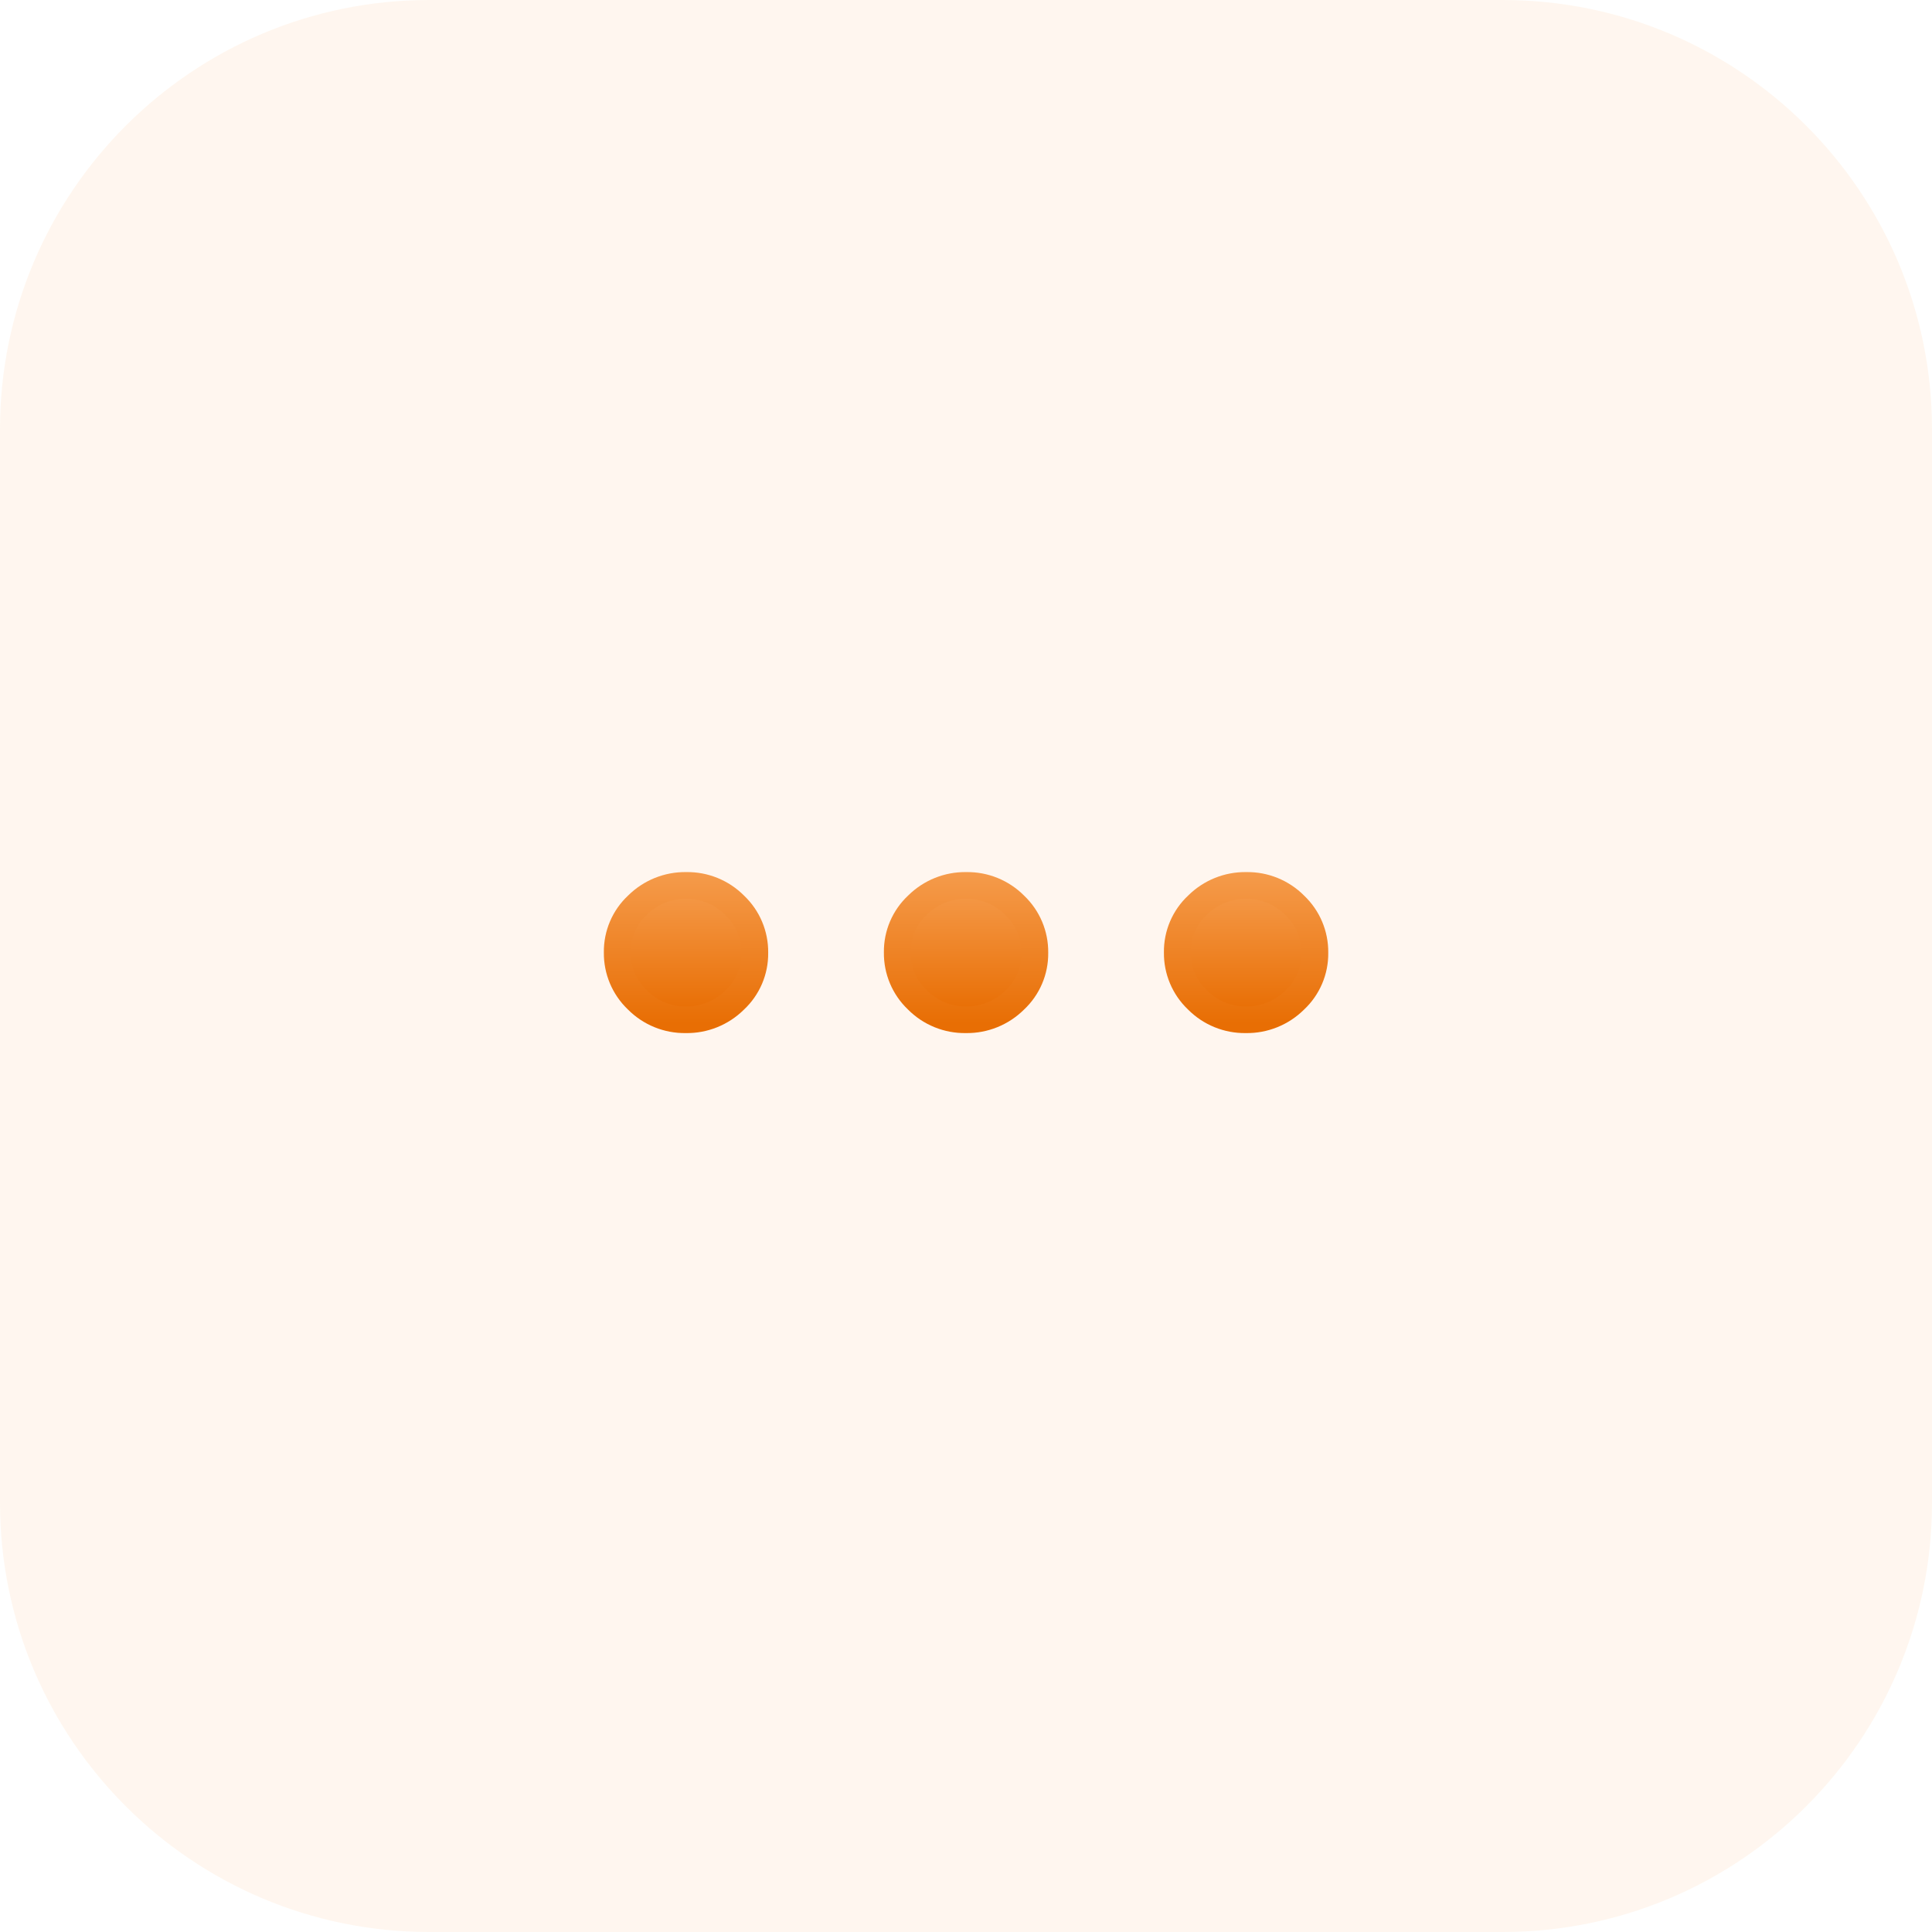
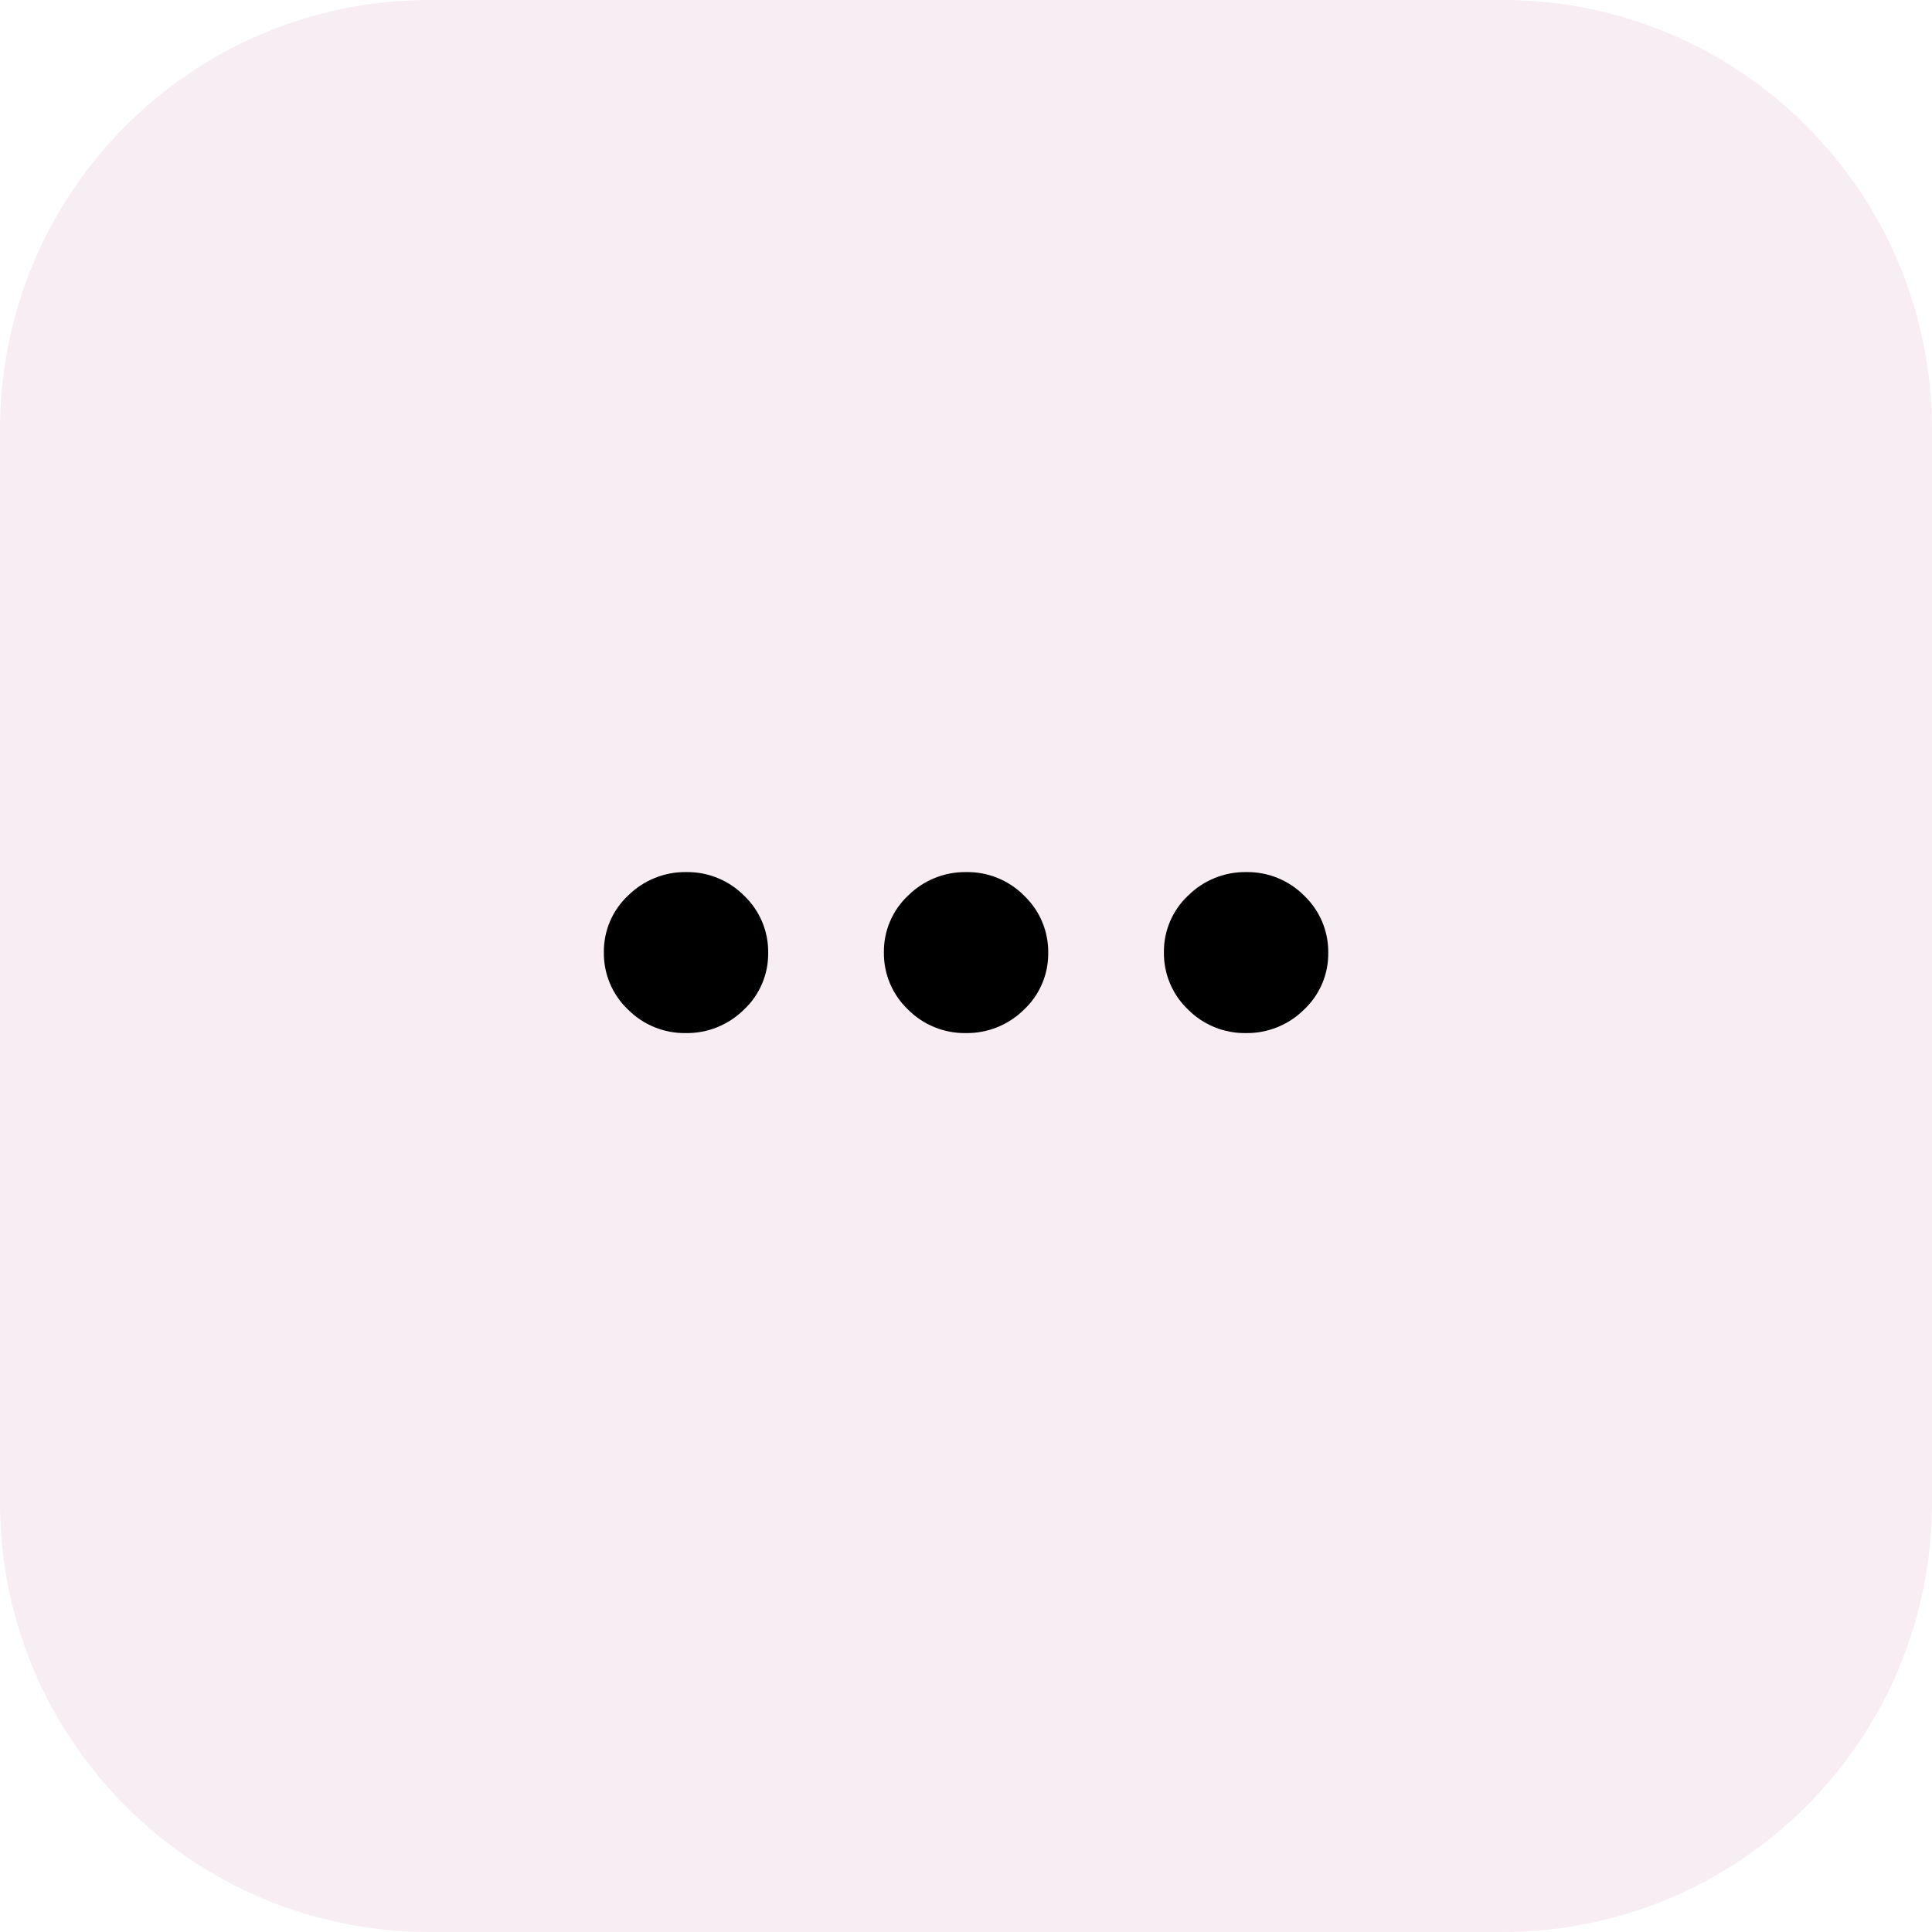
<svg xmlns="http://www.w3.org/2000/svg" width="36" height="36" viewBox="0 0 36 36">
  <defs>
-     <linearGradient id="linear-gradient" x1="0.5" x2="0.5" y2="0.942" gradientUnits="objectBoundingBox">
-       <stop offset="0" stop-color="#f59b4b" />
-       <stop offset="1" stop-color="#e86e04" />
+     <linearGradient id="linear-gradient" x1="0.5" x2="1" y="0.5" y2="0.5" gradientUnits="objectBoundingBox">
+       <stop offset="0" stop-color="@fill" />
+       <stop offset="1" stop-color="@fill2" />
    </linearGradient>
  </defs>
  <g id="help_icon" transform="translate(-266 -71)">
    <g id="question_mark_black_24dp" transform="translate(274.836 78.836)">
      <g id="Group_57355" data-name="Group 57355">
        <rect id="Rectangle_6977" data-name="Rectangle 6977" width="18" height="18" transform="translate(0.164 0.164)" fill="none" />
      </g>
    </g>
-     <rect id="Rectangle_6981" data-name="Rectangle 6981" width="36" height="36" rx="8" transform="translate(266 71)" fill="#ffa85a" opacity="0.1" />
+     <rect id="Rectangle_6981" data-name="Rectangle 6981" width="36" height="36" rx="8" transform="translate(266 71)" fill="#F7EDF3" opacity="1" />
    <path id="more_horiz_FILL0_wght400_GRAD0_opsz48" d="M161.277-525.5a1.24,1.24,0,0,1-.9-.368,1.2,1.2,0,0,1-.374-.885,1.181,1.181,0,0,1,.377-.882,1.259,1.259,0,0,1,.907-.365,1.24,1.24,0,0,1,.9.368,1.2,1.2,0,0,1,.374.885,1.181,1.181,0,0,1-.377.882A1.259,1.259,0,0,1,161.277-525.5Zm5.219,0a1.24,1.24,0,0,1-.9-.368,1.2,1.2,0,0,1-.374-.885,1.181,1.181,0,0,1,.377-.882A1.259,1.259,0,0,1,166.5-528a1.24,1.24,0,0,1,.9.368,1.2,1.2,0,0,1,.374.885,1.181,1.181,0,0,1-.377.882A1.259,1.259,0,0,1,166.5-525.5Zm5.219,0a1.24,1.24,0,0,1-.9-.368,1.2,1.2,0,0,1-.374-.885,1.181,1.181,0,0,1,.377-.882,1.259,1.259,0,0,1,.907-.365,1.24,1.24,0,0,1,.9.368,1.2,1.2,0,0,1,.374.885,1.181,1.181,0,0,1-.377.882A1.259,1.259,0,0,1,171.715-525.5Z" transform="translate(117.5 615.5)" fill="url(#linear-gradient)" />
    <path id="more_horiz_FILL0_wght400_GRAD0_opsz48_-_Outline" data-name="more_horiz_FILL0_wght400_GRAD0_opsz48 - Outline" d="M171.715-525.25a1.488,1.488,0,0,1-1.079-.44,1.445,1.445,0,0,1-.448-1.063,1.427,1.427,0,0,1,.454-1.062,1.507,1.507,0,0,1,1.081-.435,1.488,1.488,0,0,1,1.079.44,1.445,1.445,0,0,1,.448,1.063,1.427,1.427,0,0,1-.454,1.062A1.507,1.507,0,0,1,171.715-525.25Zm.008-2.5a1.01,1.01,0,0,0-.734.294.933.933,0,0,0-.3.7.949.949,0,0,0,.3.707.991.991,0,0,0,.728.3,1.009,1.009,0,0,0,.734-.294.932.932,0,0,0,.3-.7.95.95,0,0,0-.3-.707A.991.991,0,0,0,171.723-527.75Zm-5.226,2.5a1.488,1.488,0,0,1-1.079-.44,1.445,1.445,0,0,1-.448-1.063,1.428,1.428,0,0,1,.454-1.062,1.507,1.507,0,0,1,1.081-.435,1.488,1.488,0,0,1,1.079.44,1.445,1.445,0,0,1,.448,1.063,1.427,1.427,0,0,1-.454,1.062A1.507,1.507,0,0,1,166.5-525.25Zm.008-2.5a1.01,1.01,0,0,0-.734.294.933.933,0,0,0-.3.7.949.949,0,0,0,.3.707.991.991,0,0,0,.728.3,1.009,1.009,0,0,0,.734-.294.932.932,0,0,0,.3-.7.949.949,0,0,0-.3-.707A.991.991,0,0,0,166.5-527.75Zm-5.226,2.5a1.488,1.488,0,0,1-1.079-.44,1.445,1.445,0,0,1-.448-1.063,1.427,1.427,0,0,1,.454-1.062,1.507,1.507,0,0,1,1.081-.435,1.488,1.488,0,0,1,1.079.44,1.445,1.445,0,0,1,.448,1.063,1.427,1.427,0,0,1-.454,1.062A1.507,1.507,0,0,1,161.277-525.25Zm.008-2.5a1.01,1.01,0,0,0-.734.294.932.932,0,0,0-.3.7.949.949,0,0,0,.3.707.991.991,0,0,0,.728.3,1.009,1.009,0,0,0,.734-.294.932.932,0,0,0,.3-.7.949.949,0,0,0-.3-.707A.991.991,0,0,0,161.285-527.75Z" transform="translate(117.5 615.5)" fill="url(#linear-gradient)" />
  </g>
</svg>
